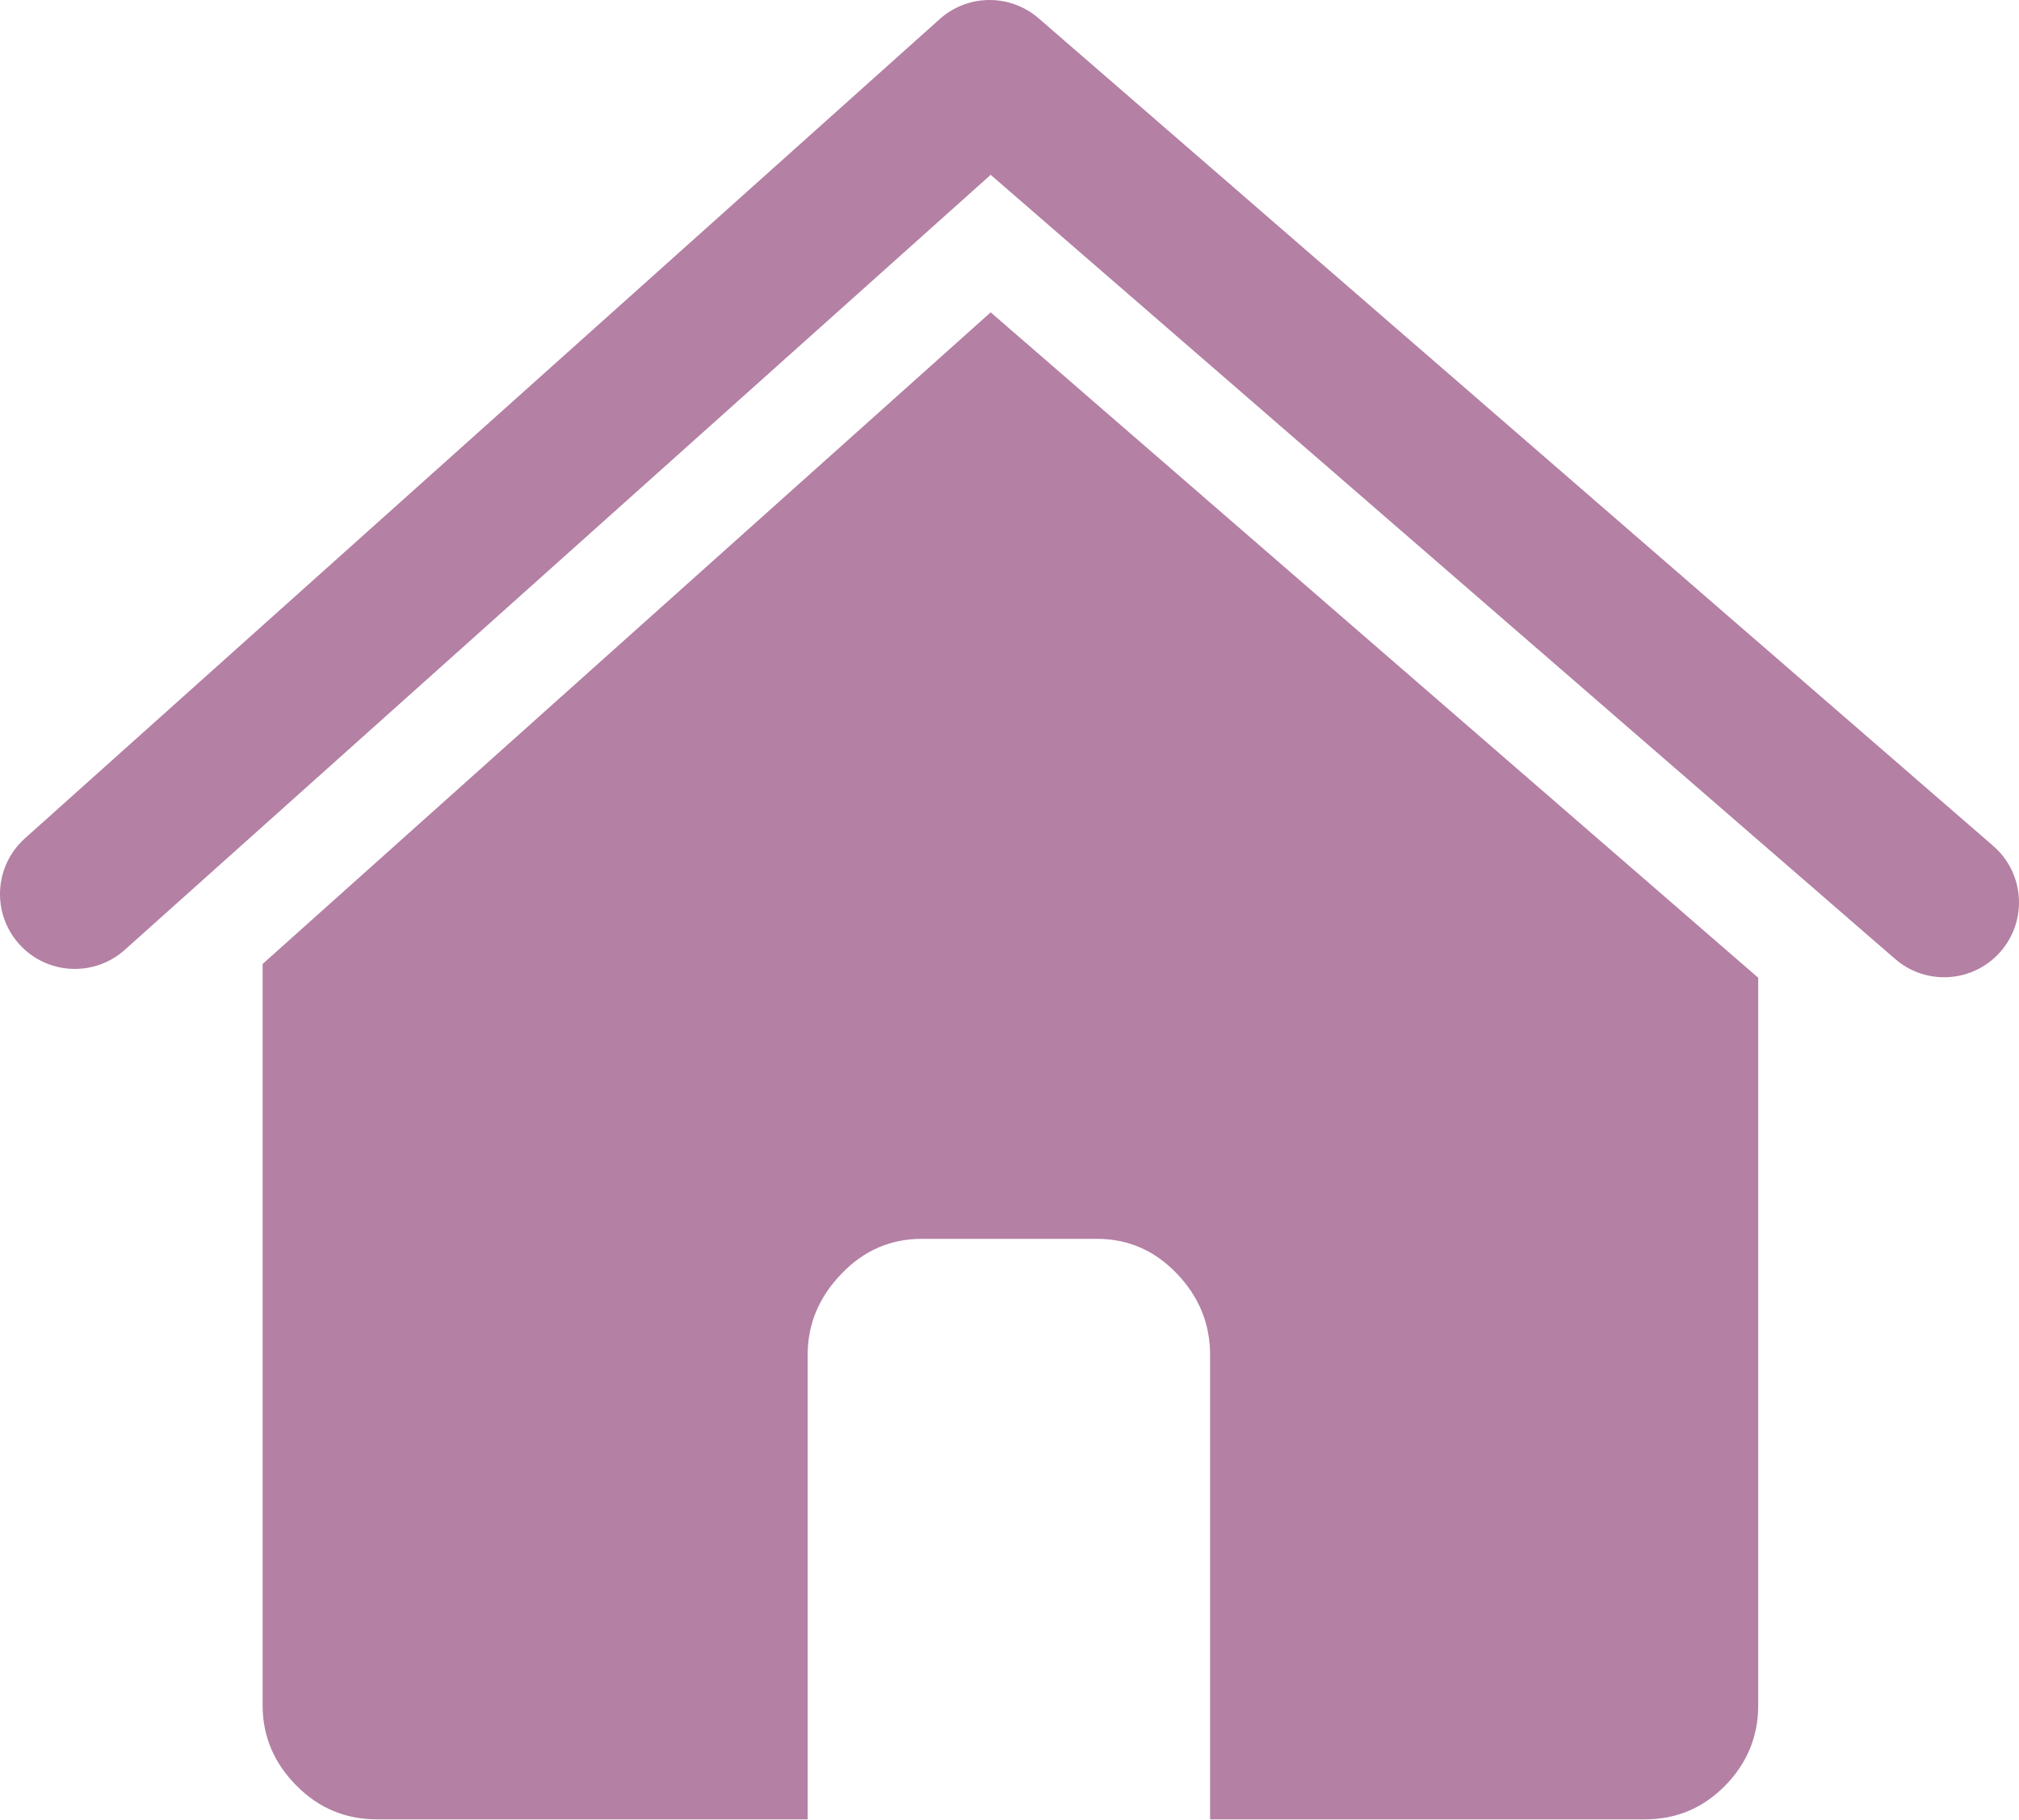
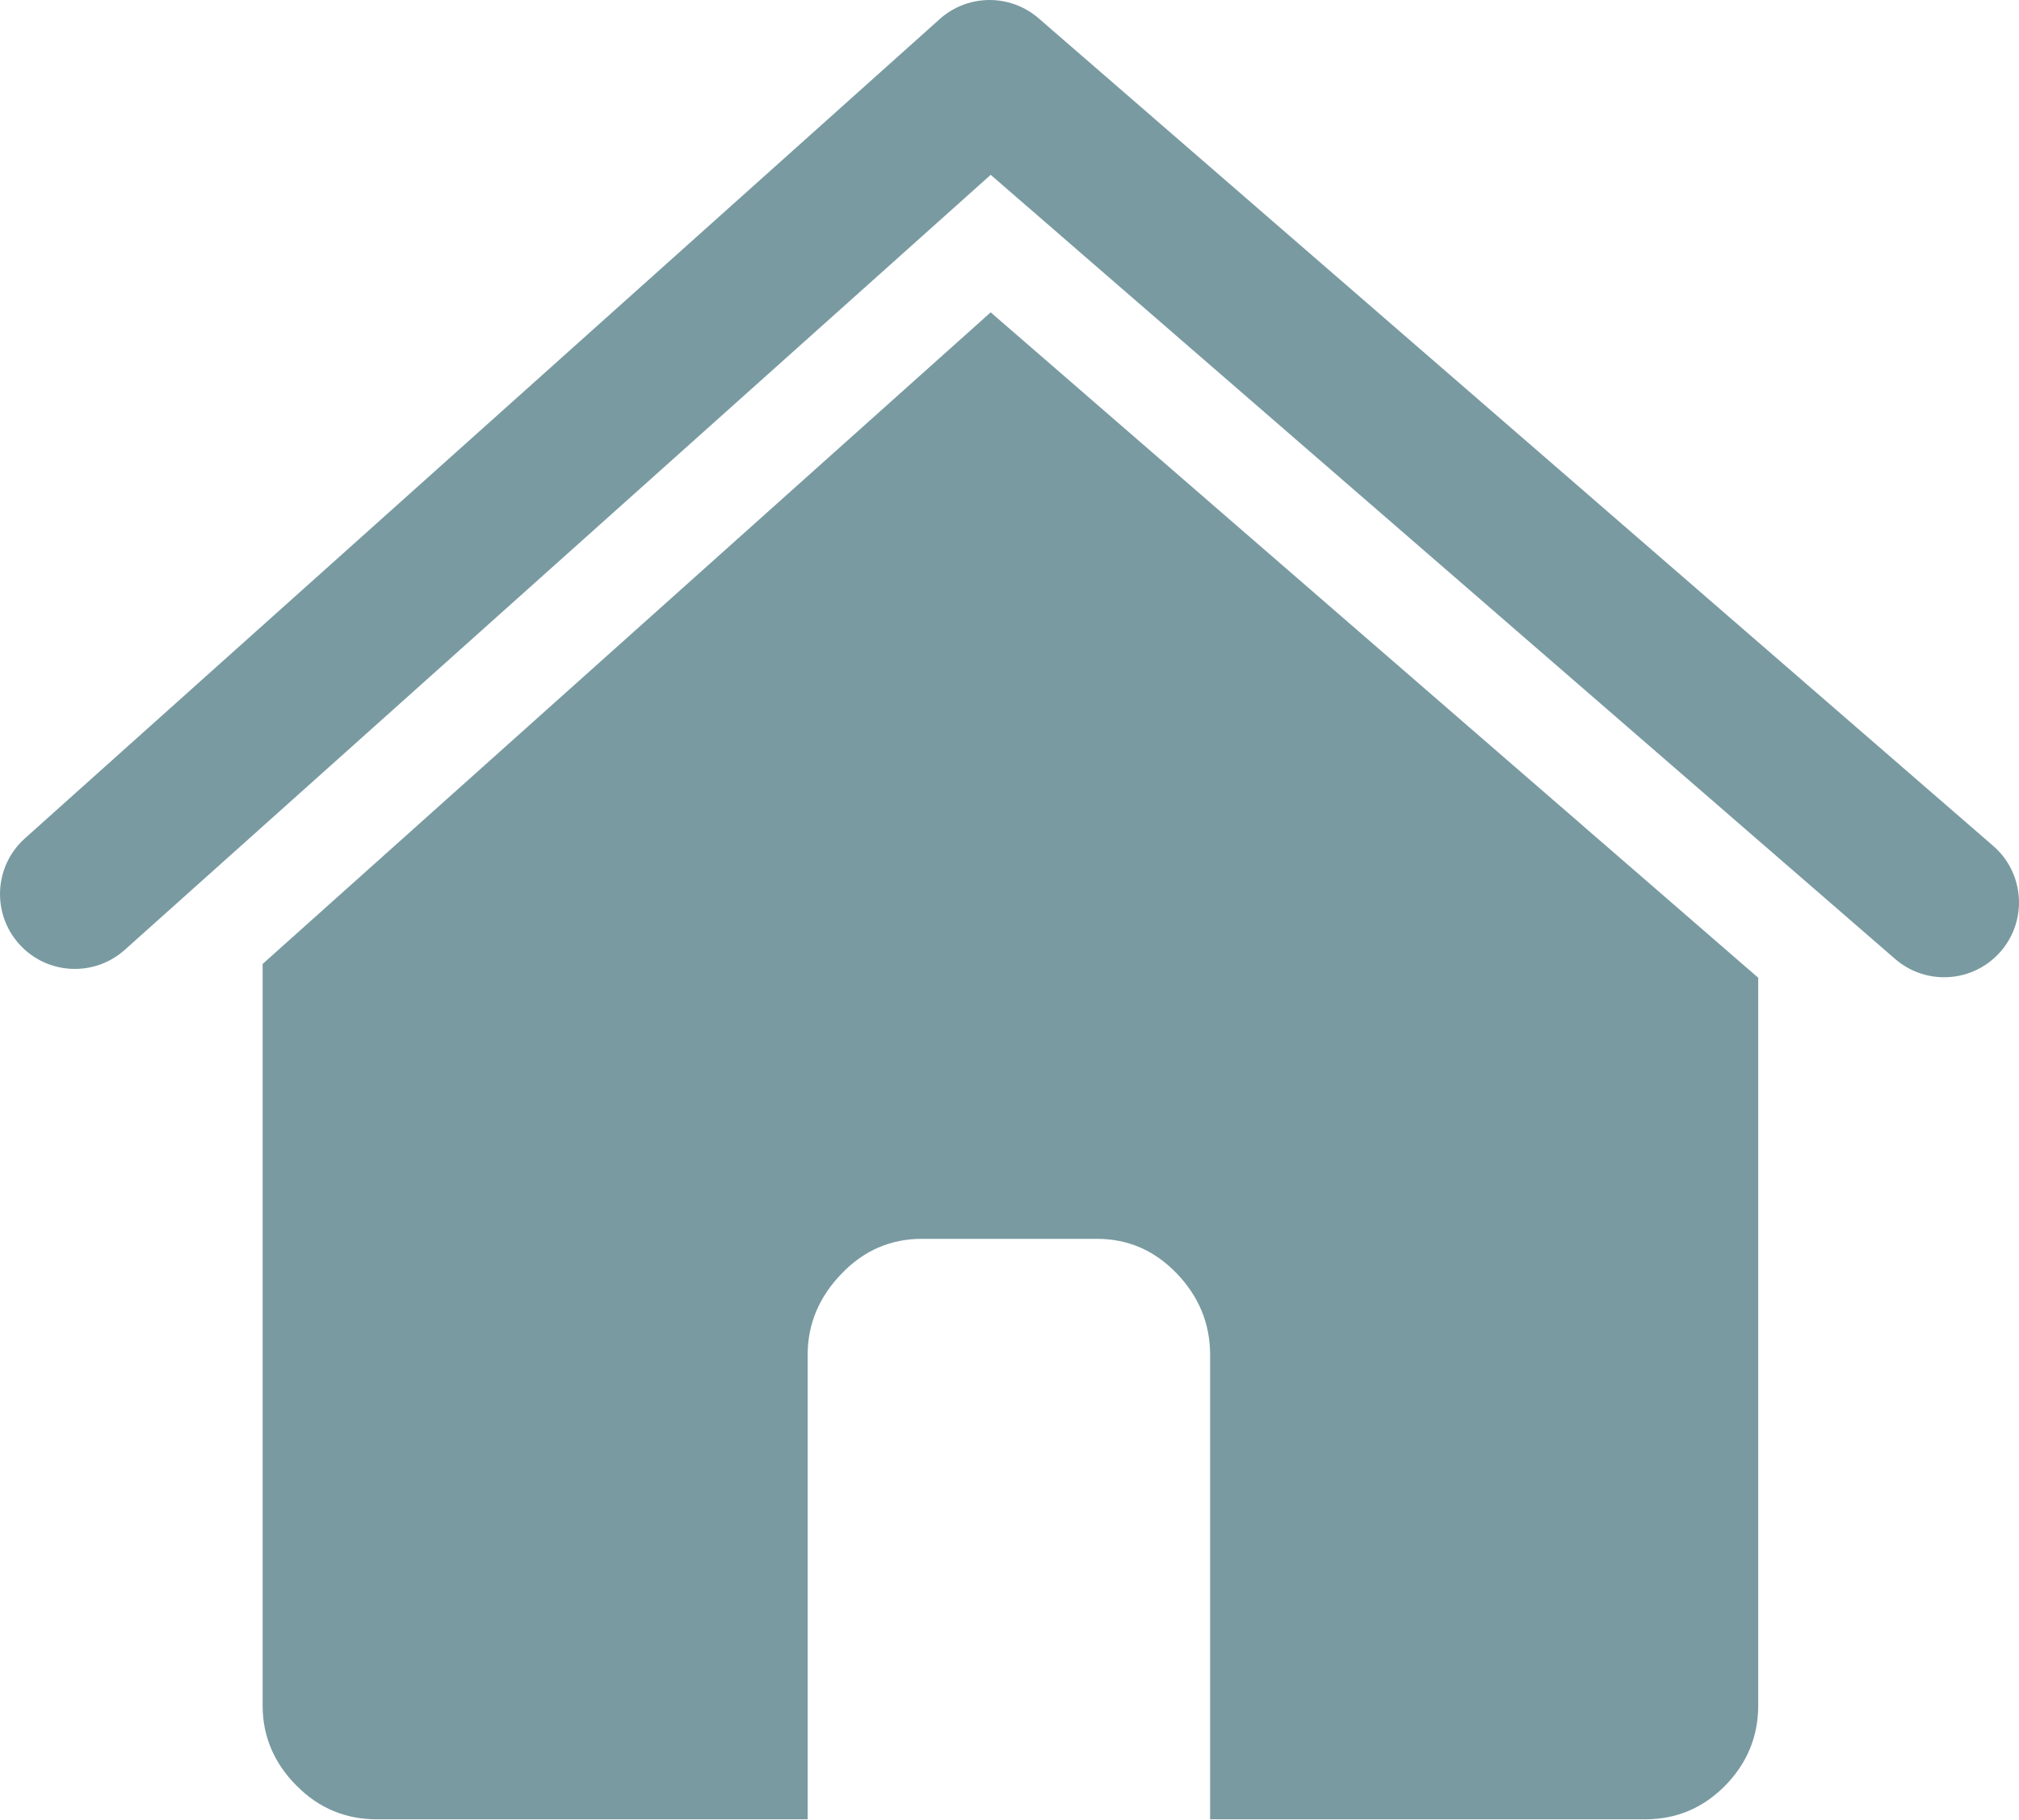
- <svg xmlns="http://www.w3.org/2000/svg" version="1.1" id="Layer_1" x="0px" y="0px" width="127.23px" height="114.669px" viewBox="0 0 127.23 114.669" style="enable-background:new 0 0 127.23 114.669;" xml:space="preserve">
+ <svg xmlns="http://www.w3.org/2000/svg" version="1.1" id="Layer_1" x="0px" y="0px" width="127.23px" height="114.668px" viewBox="0 0 127.23 114.668" enable-background="new 0 0 127.23 114.668" xml:space="preserve">
  <g>
-     <path style="fill:#b480a4;" d="M125.604,53.316l-60.15-52.16c-1.802-1.564-4.487-1.537-6.256,0.064L1.552,52.856   c-1.932,1.748-2.08,4.73-0.332,6.661c1.748,1.932,4.73,2.08,6.662,0.332l54.547-48.83l56.994,49.421   c0.893,0.775,1.994,1.154,3.09,1.154c1.318,0,2.631-0.551,3.562-1.625C127.782,58.002,127.573,55.023,125.604,53.316z" />
-     <path style="fill:#b480a4;" d="M16.55,60.756v46.75c0,1.935,0.729,3.632,2.141,5.047c1.402,1.416,3.099,2.116,5.05,2.116h27.154   V85.387c0-1.951,0.729-3.658,2.141-5.112c1.402-1.467,3.098-2.194,5.05-2.194h11.029c1.977,0,3.646,0.728,5.051,2.194   c1.389,1.454,2.089,3.161,2.089,5.112v29.282h27.401c1.975,0,3.645-0.7,5.049-2.116c1.389-1.415,2.09-3.112,2.09-5.047V61.625   L62.429,19.686L16.55,60.756z" />
+     <path fill="#799AA1" d="M125.604,53.316l-60.15-52.16c-1.802-1.564-4.487-1.537-6.256,0.064L1.552,52.856   c-1.932,1.748-2.079,4.73-0.331,6.661c1.747,1.933,4.729,2.08,6.661,0.332l54.548-48.83l56.993,49.421   c0.894,0.775,1.994,1.154,3.091,1.154c1.317,0,2.631-0.551,3.562-1.625C127.782,58.002,127.573,55.023,125.604,53.316z" />
+     <path fill="#799AA1" d="M16.55,60.756v46.75c0,1.935,0.729,3.632,2.142,5.047c1.401,1.416,3.099,2.115,5.05,2.115h27.154V85.387   c0-1.951,0.729-3.658,2.141-5.112c1.402-1.467,3.098-2.194,5.05-2.194h11.029c1.977,0,3.646,0.729,5.051,2.194   c1.39,1.454,2.089,3.161,2.089,5.112v29.281h27.401c1.975,0,3.645-0.699,5.049-2.115c1.39-1.415,2.09-3.112,2.09-5.047V61.625   L62.429,19.686L16.55,60.756z" />
  </g>
</svg>
